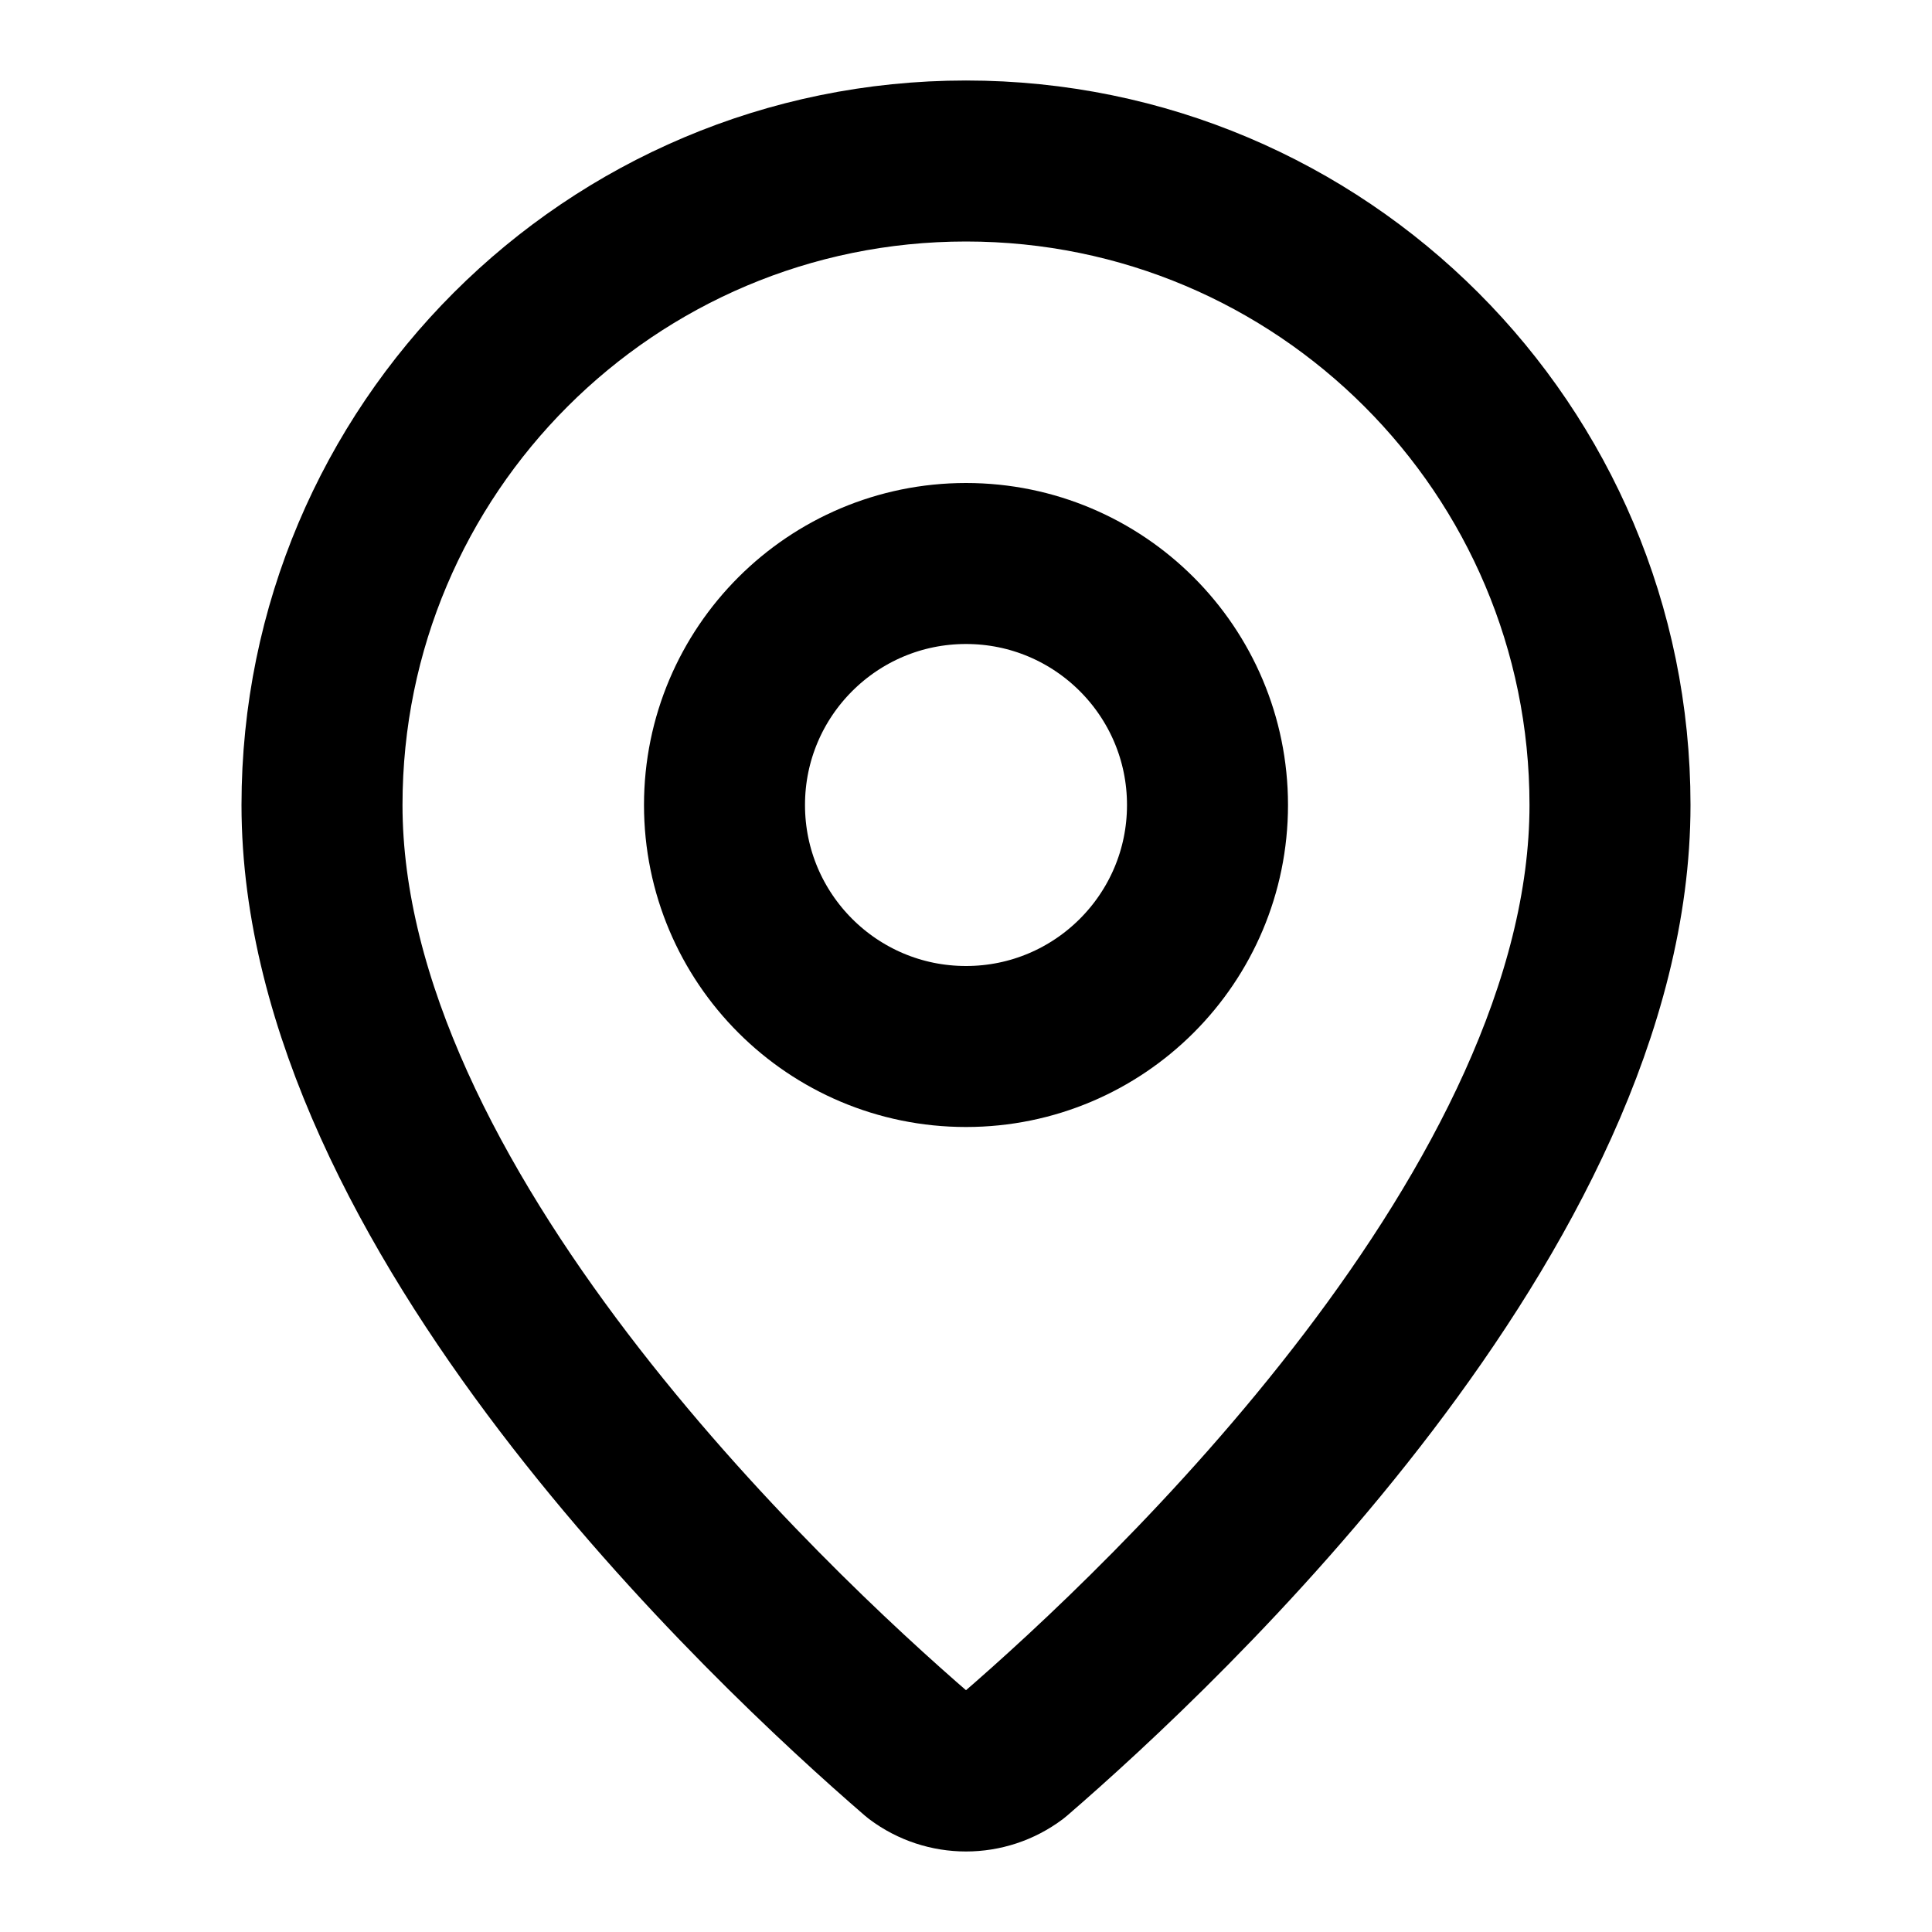
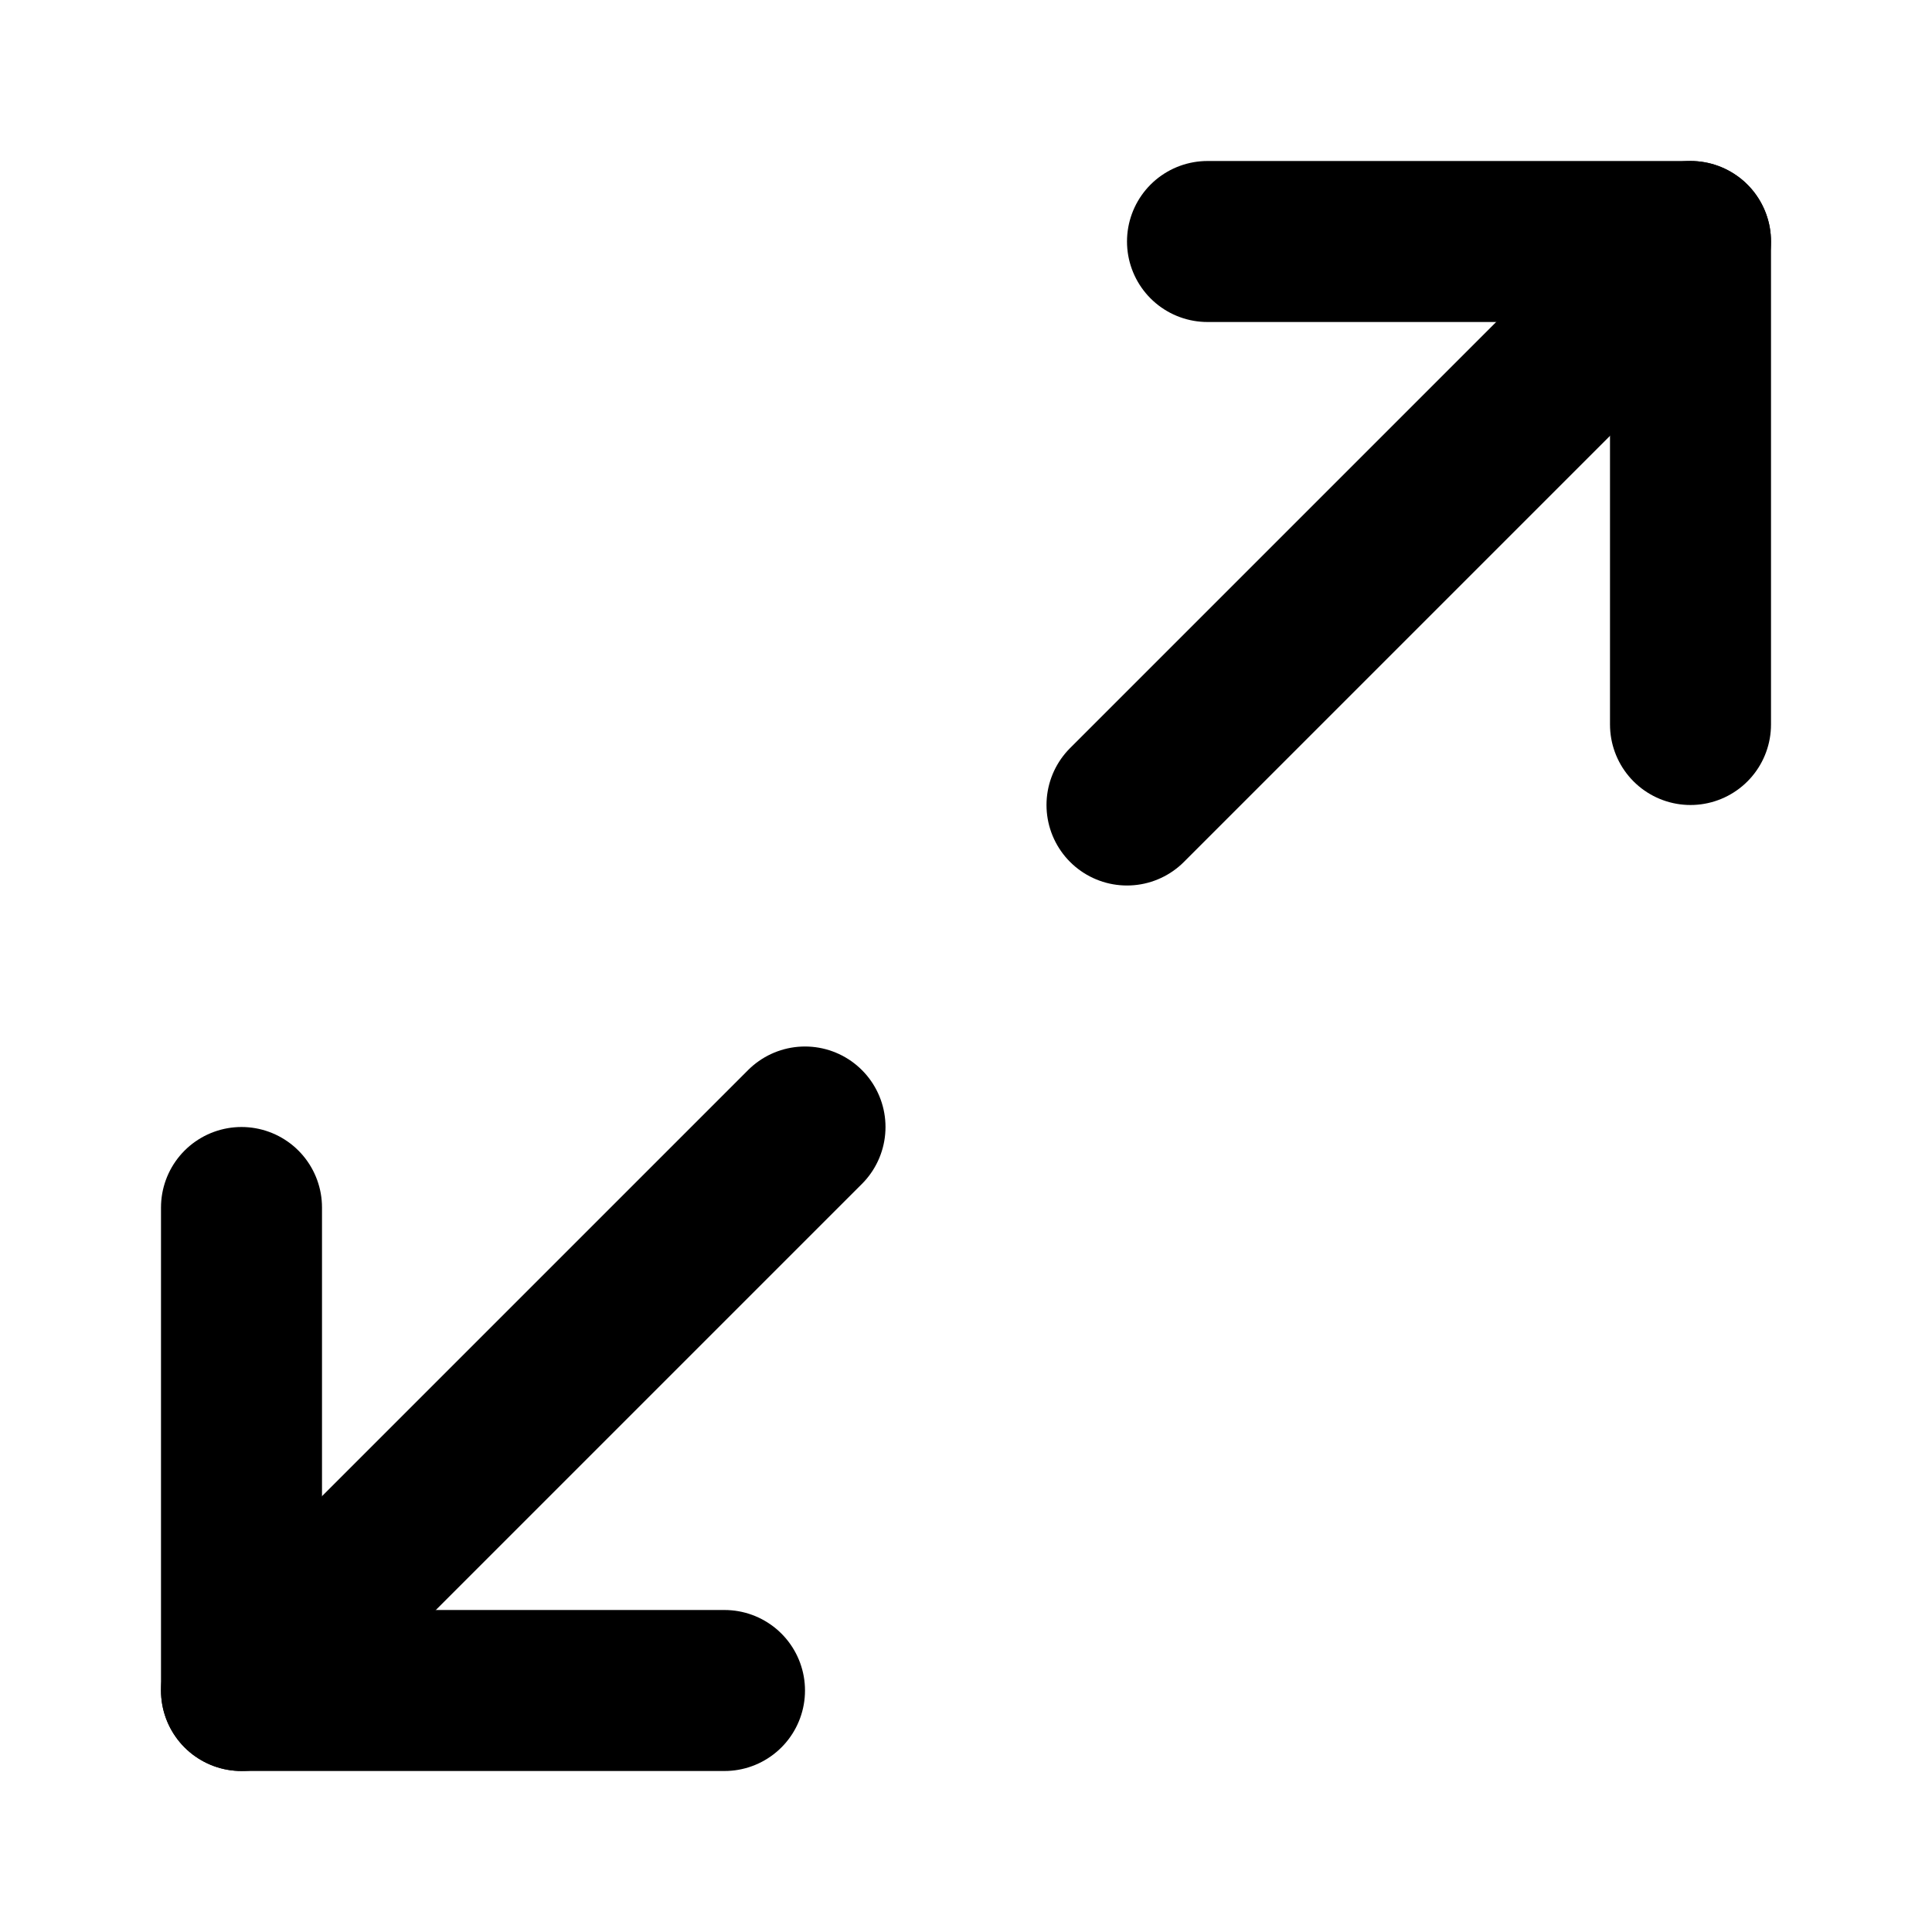
- <svg xmlns="http://www.w3.org/2000/svg" class="lucide lucide-map-pin" width="24" height="24" viewBox="0 0 24 24" fill="none" stroke="currentColor" stroke-width="2" stroke-linecap="round" stroke-linejoin="round">
-   <path d="M20 10c0 4.993-5.539 10.193-7.399 11.799a1 1 0 0 1-1.202 0C9.539 20.193 4 14.993 4 10a8 8 0 0 1 16 0" />
-   <circle cx="12" cy="10" r="3" />
+ <svg xmlns="http://www.w3.org/2000/svg" class="lucide lucide-maximize-2" width="24" height="24" viewBox="0 0 24 24" fill="none" stroke="currentColor" stroke-width="2" stroke-linecap="round" stroke-linejoin="round">
+   <path d="M15 3h6v6" />
+   <path d="m21 3-7 7" />
+   <path d="m3 21 7-7" />
+   <path d="M9 21H3v-6" />
</svg>
